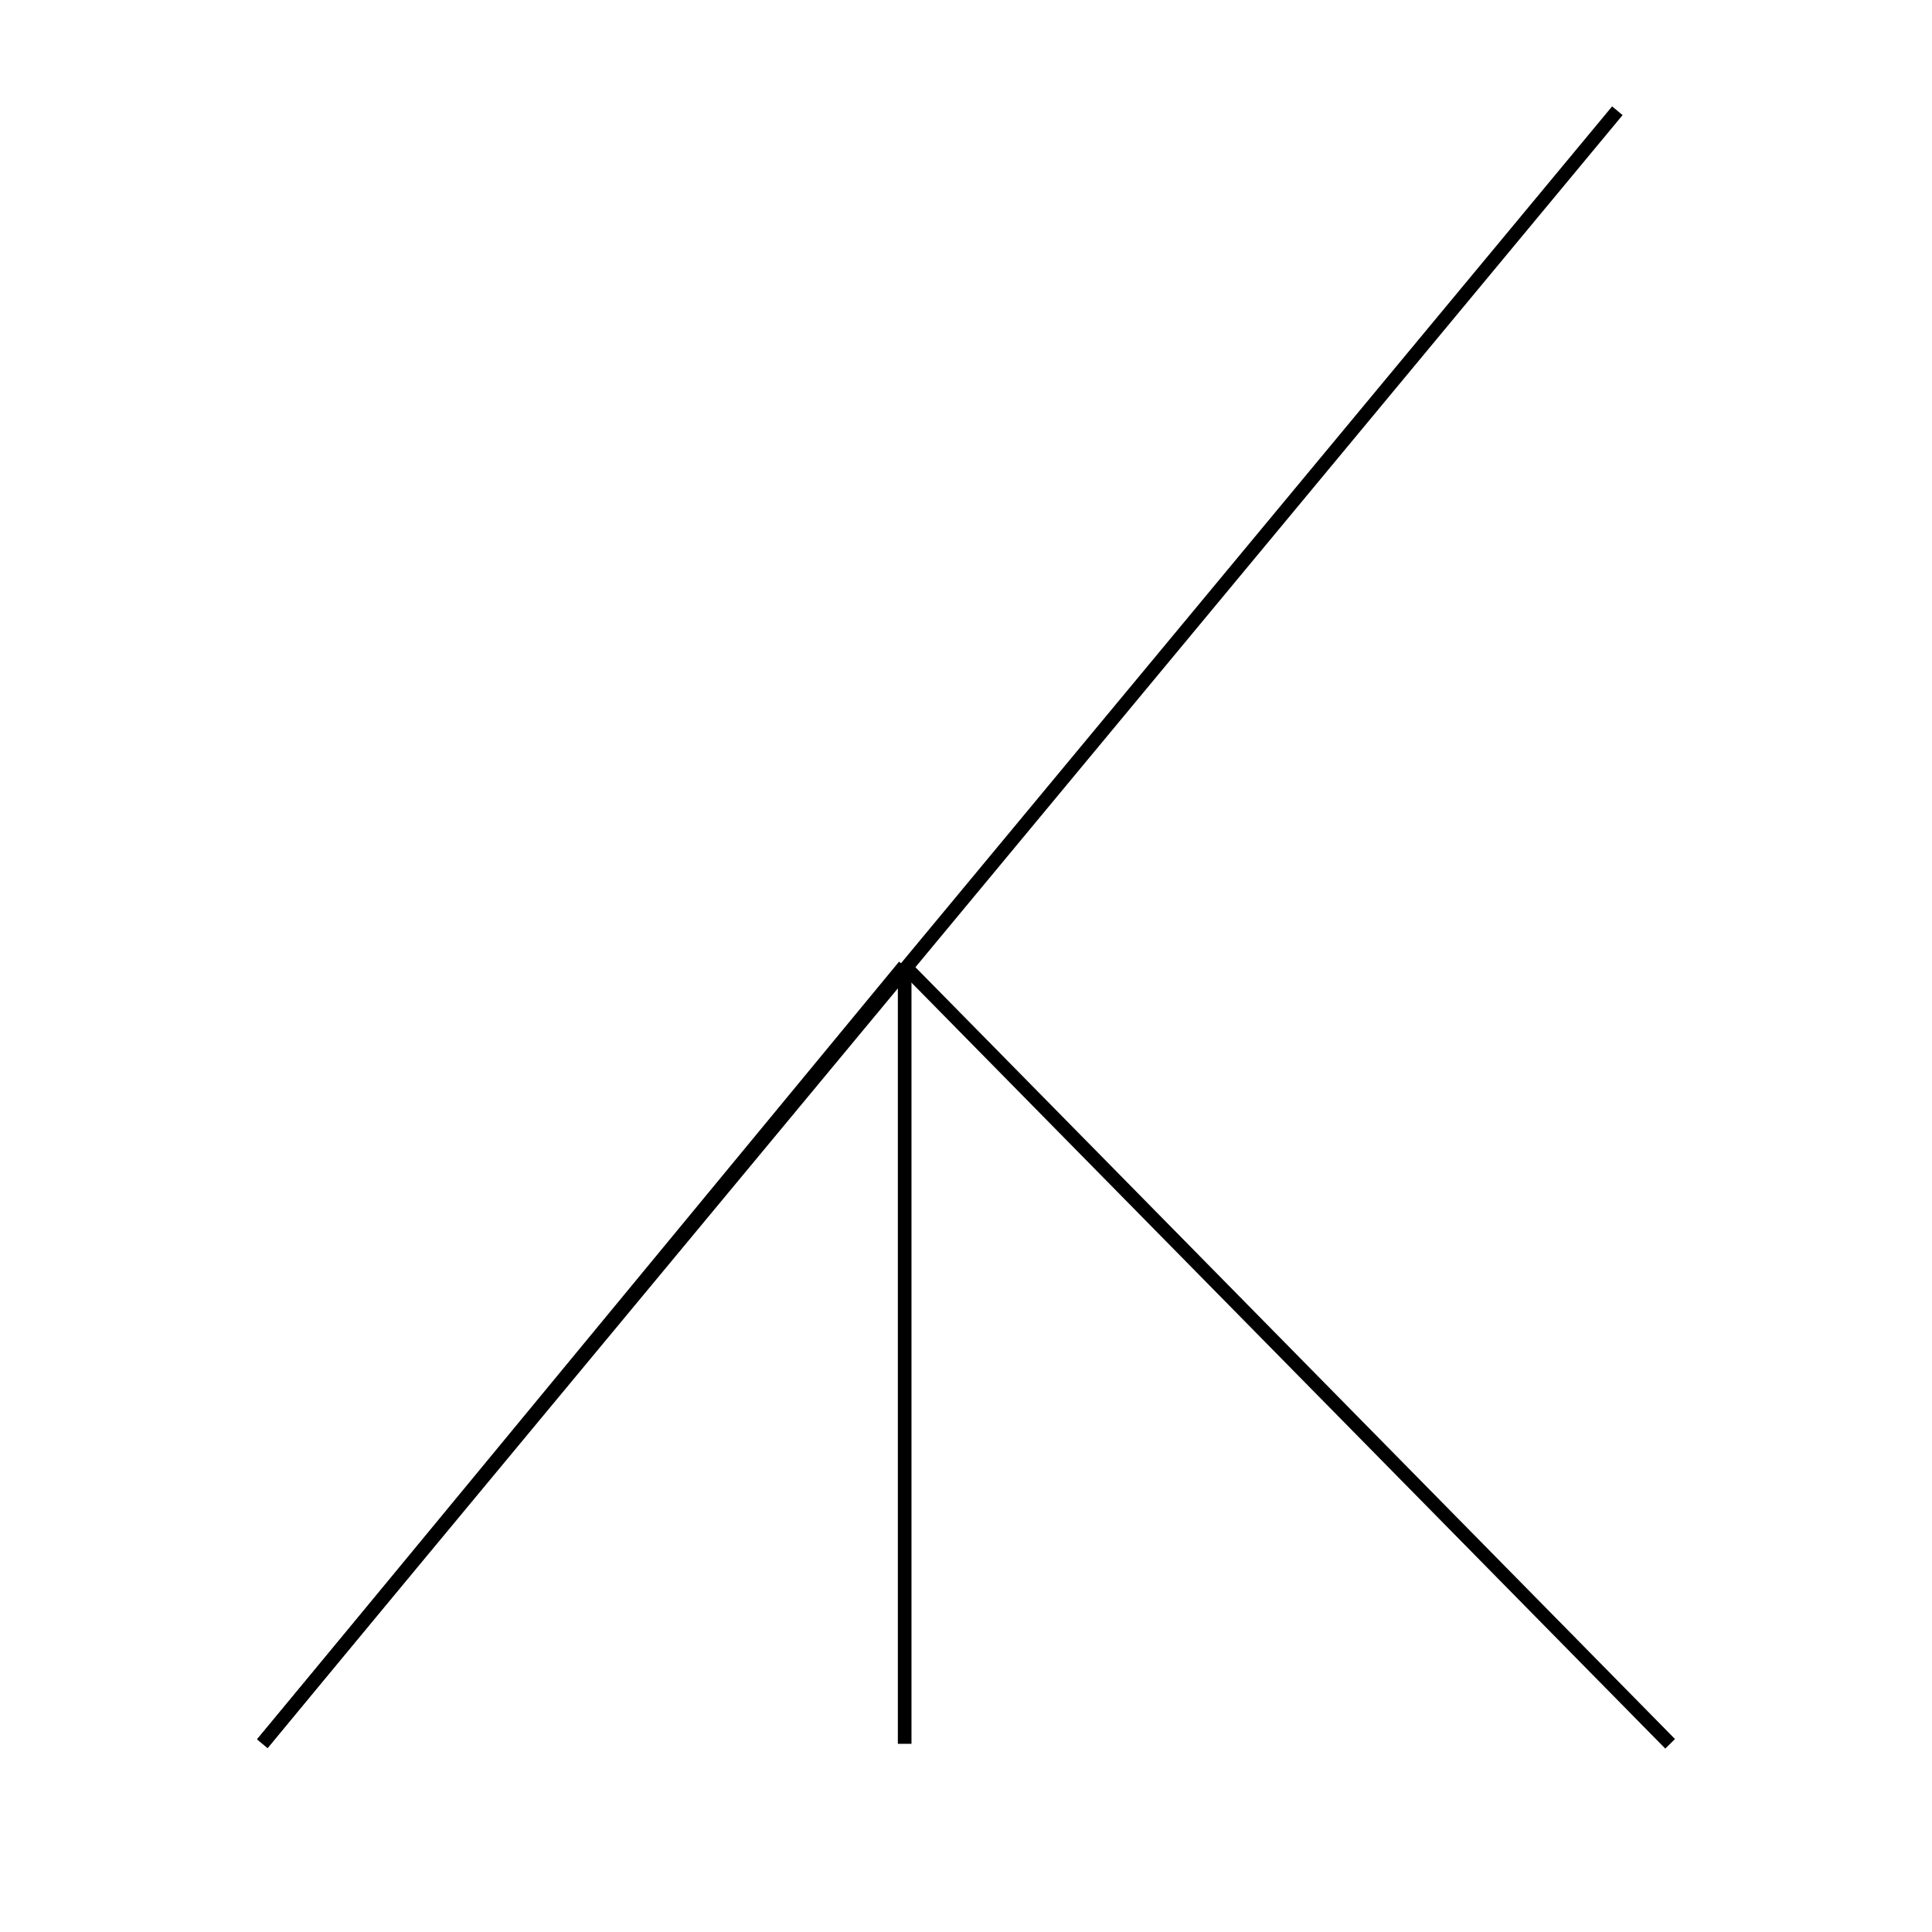
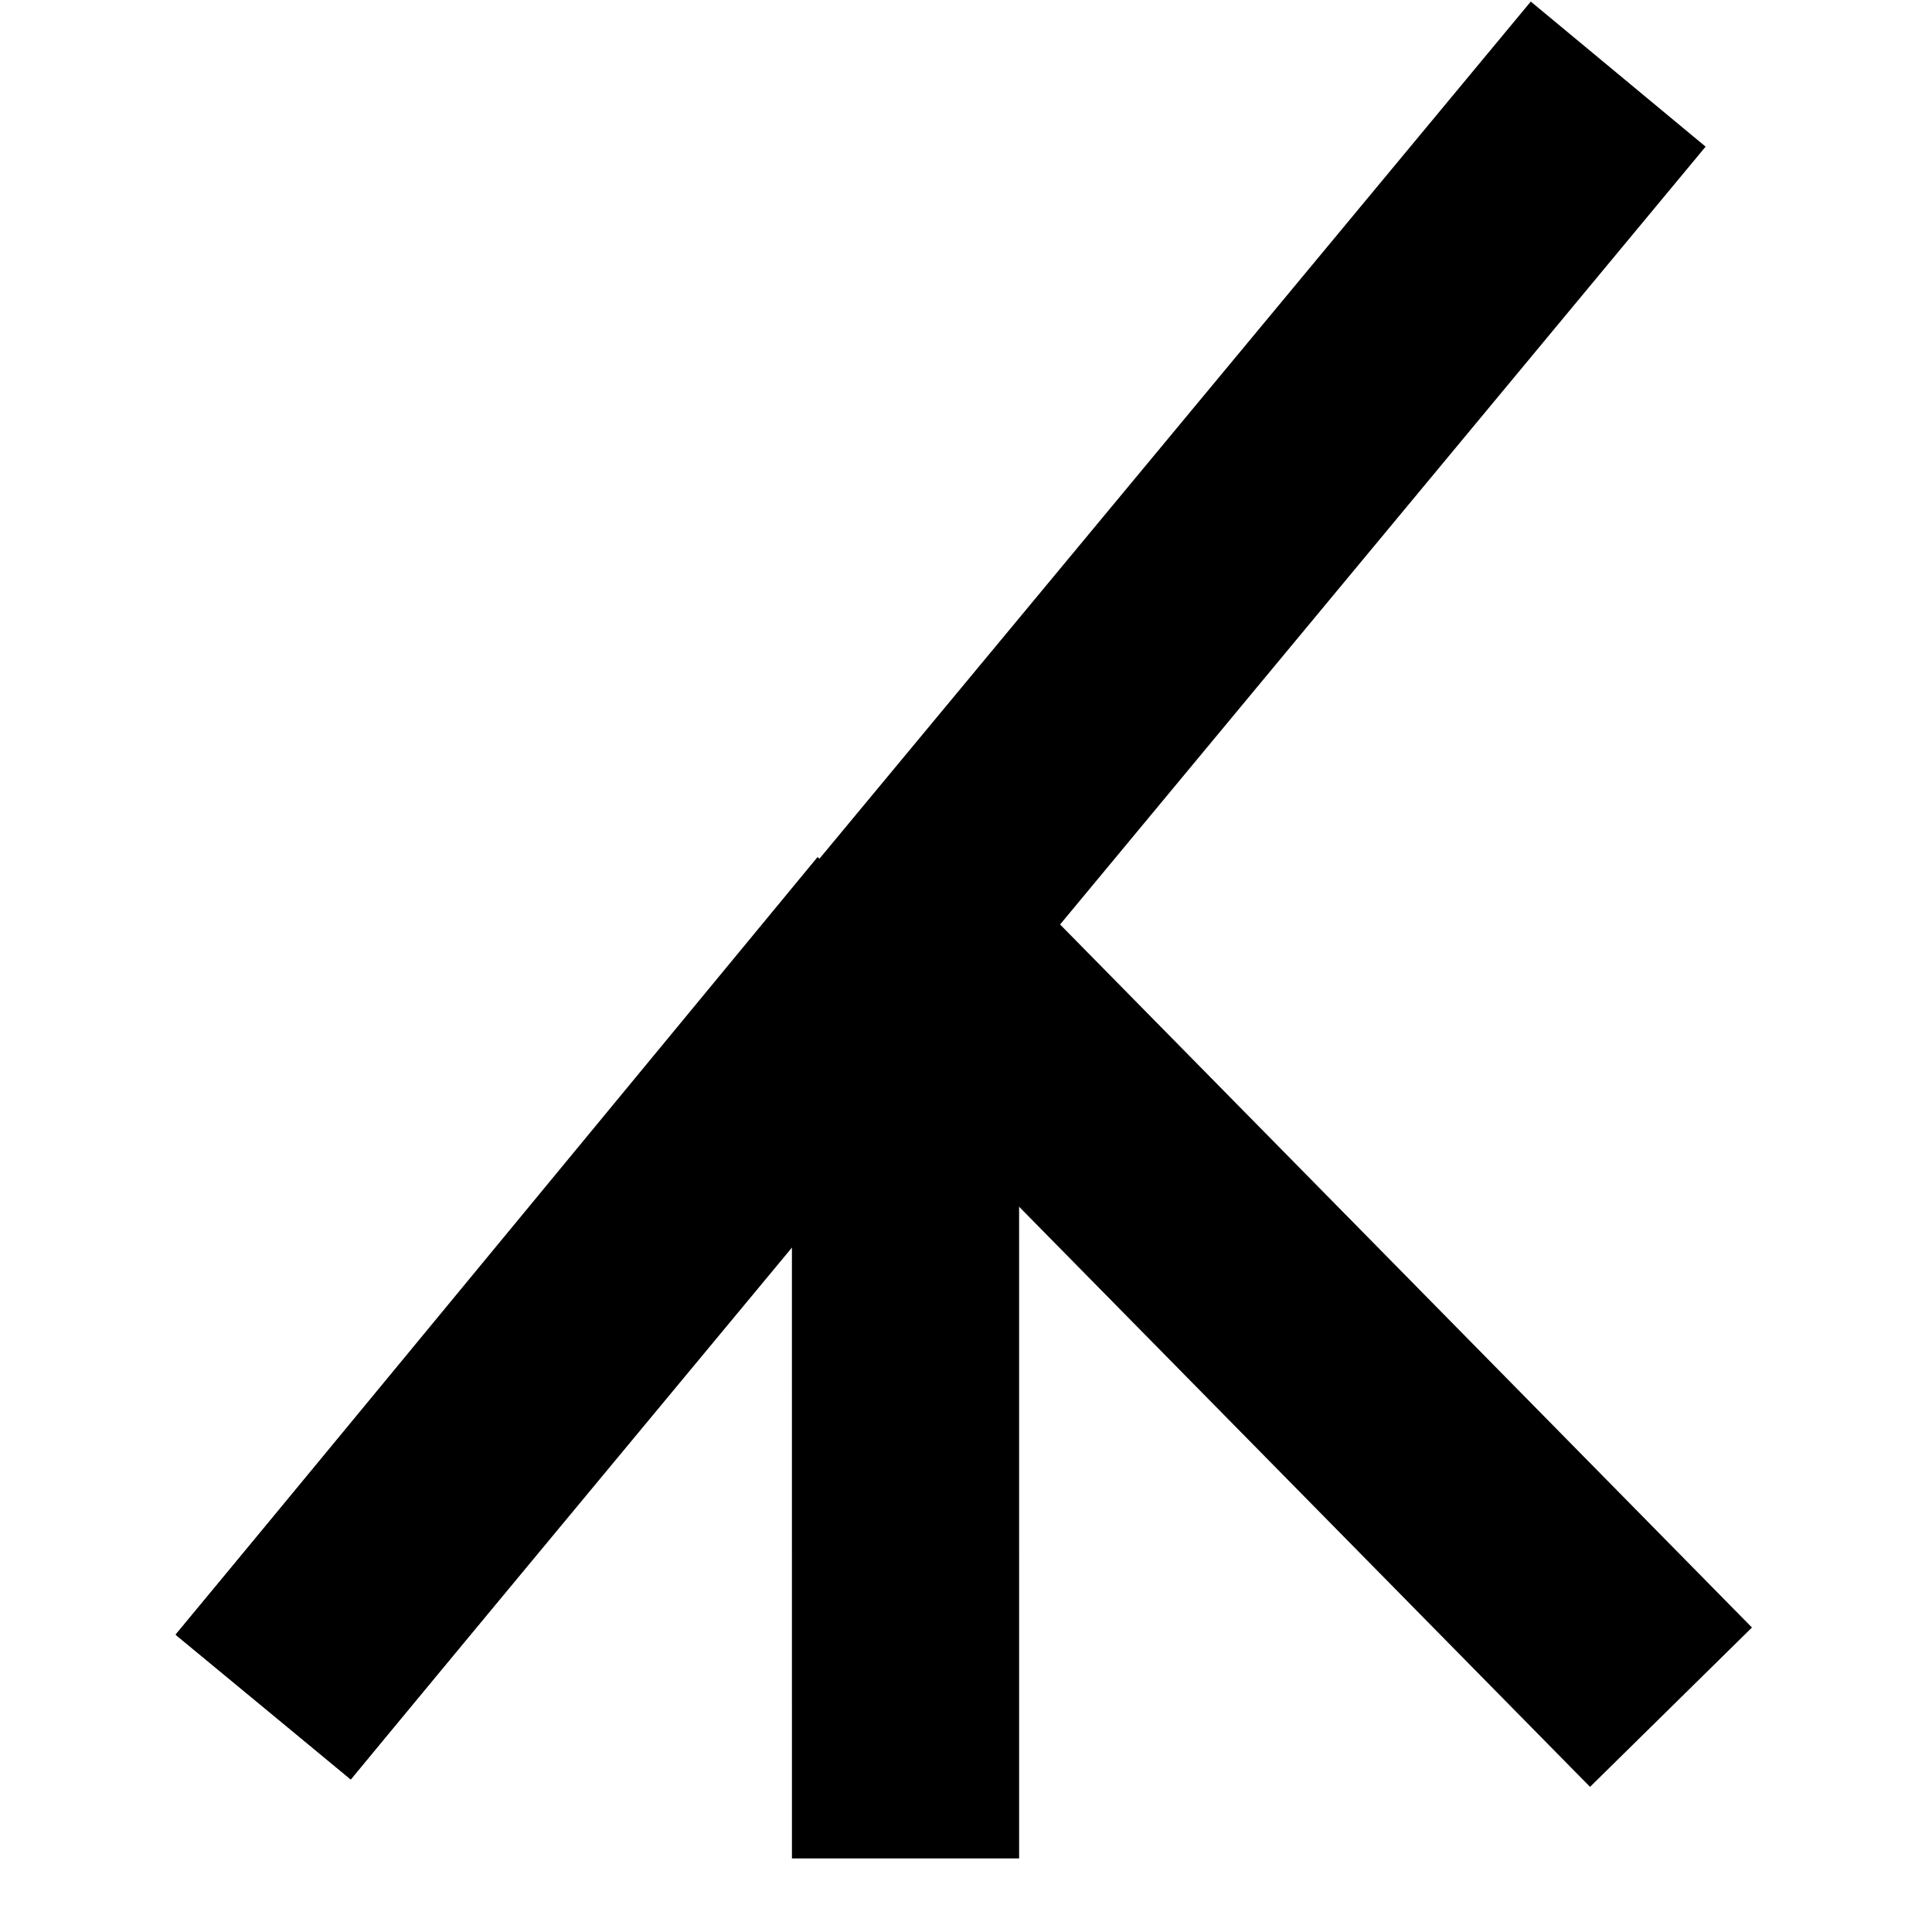
<svg xmlns="http://www.w3.org/2000/svg" width="850.5" height="850.5" viewBox="0 0 850.5 850.5">
-   <defs>
-     <clipPath id="clip-0">
-       <path clip-rule="nonzero" d="M 313 340 L 821 340 L 821 850.5 L 313 850.5 Z M 313 340 " />
-     </clipPath>
-     <clipPath id="clip-1">
-       <path clip-rule="nonzero" d="M 30 340 L 483 340 L 483 850.5 L 30 850.5 Z M 30 340 " />
-     </clipPath>
-     <clipPath id="clip-2">
-       <path clip-rule="nonzero" d="M 30 0 L 797 0 L 797 850.5 L 30 850.5 Z M 30 0 " />
-     </clipPath>
-   </defs>
  <path fill-rule="evenodd" fill="rgb(100%, 100%, 100%)" fill-opacity="1" d="M 0 850.5 L 850.5 850.5 L 850.5 0 L 0 0 Z M 0 850.5 " />
-   <g clip-path="url(#clip-0)">
-     <path fill="none" stroke-width="6.001" stroke-linecap="butt" stroke-linejoin="miter" stroke="rgb(0%, 0%, 0%)" stroke-opacity="1" stroke-miterlimit="10" d="M 398.25 425.25 L 735.23 82.84 " transform="matrix(1, 0, 0, -1, 0, 850.5)" />
-   </g>
-   <path fill="none" stroke-width="6.001" stroke-linecap="butt" stroke-linejoin="miter" stroke="rgb(0%, 0%, 0%)" stroke-opacity="1" stroke-miterlimit="10" d="M 398.25 425.25 L 398.25 82.84 " transform="matrix(1, 0, 0, -1, 0, 850.5)" />
-   <g clip-path="url(#clip-1)">
-     <path fill="none" stroke-width="6.001" stroke-linecap="butt" stroke-linejoin="miter" stroke="rgb(0%, 0%, 0%)" stroke-opacity="1" stroke-miterlimit="10" d="M 115.5 82.84 L 398.09 425.25 " transform="matrix(1, 0, 0, -1, 0, 850.5)" />
-   </g>
-   <g clip-path="url(#clip-2)">
-     <path fill="none" stroke-width="6.001" stroke-linecap="butt" stroke-linejoin="miter" stroke="rgb(0%, 0%, 0%)" stroke-opacity="1" stroke-miterlimit="10" d="M 711.988 801.75 L 115.5 83.004 " transform="matrix(1, 0, 0, -1, 0, 850.5)" />
-   </g>
+   <path fill="none" stroke-width="100.01" stroke-linecap="butt" stroke-linejoin="miter" stroke="rgb(0%, 0%, 0%)" stroke-opacity="1" stroke-miterlimit="10" d="M 398.621 441.379 L 735.602 98.965 " transform="matrix(1, 0, 0, -1, 0, 850.5)" />
+   <path fill="none" stroke-width="100.01" stroke-linecap="butt" stroke-linejoin="miter" stroke="rgb(0%, 0%, 0%)" stroke-opacity="1" stroke-miterlimit="10" d="M 398.621 441.379 L 398.629 32.391 " transform="matrix(1, 0, 0, -1, 0, 850.5)" />
+   <path fill="none" stroke-width="100.01" stroke-linecap="butt" stroke-linejoin="miter" stroke="rgb(0%, 0%, 0%)" stroke-opacity="1" stroke-miterlimit="10" d="M 115.871 98.965 L 398.461 441.379 " transform="matrix(1, 0, 0, -1, 0, 850.5)" />
+   <path fill="none" stroke-width="100.01" stroke-linecap="butt" stroke-linejoin="miter" stroke="rgb(0%, 0%, 0%)" stroke-opacity="1" stroke-miterlimit="10" d="M 712.359 817.879 L 115.871 99.129 " transform="matrix(1, 0, 0, -1, 0, 850.5)" />
</svg>
